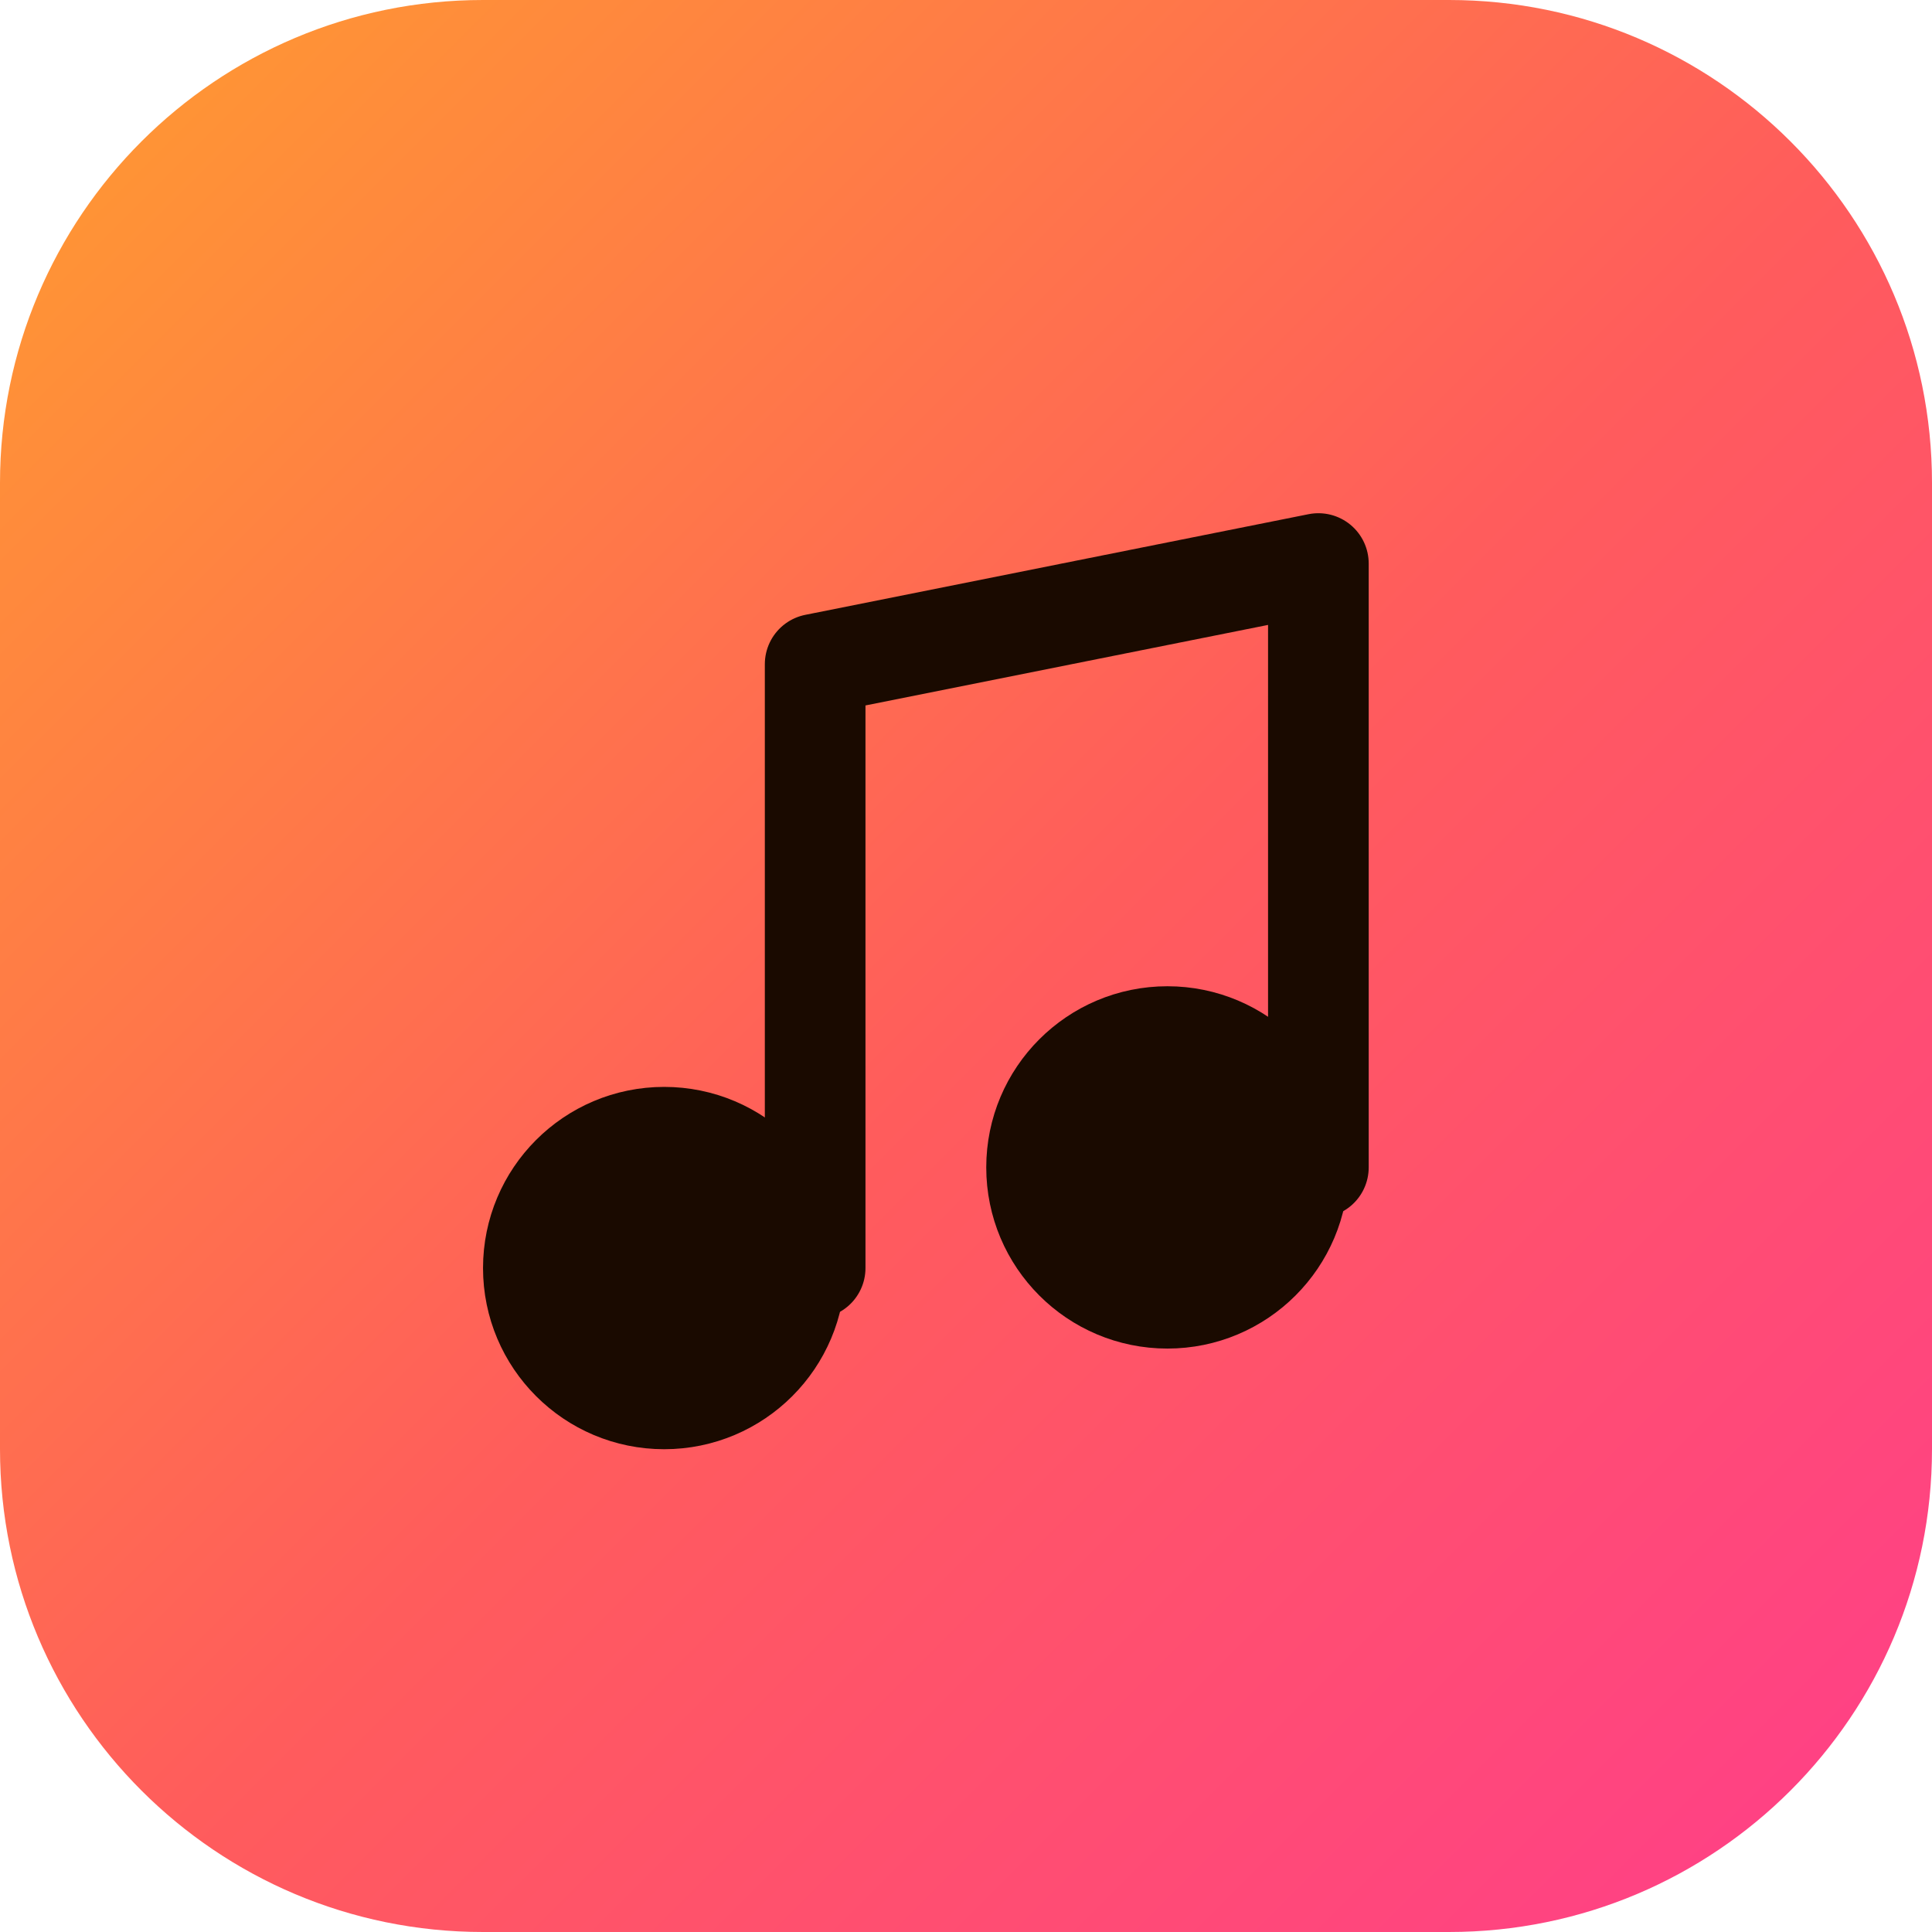
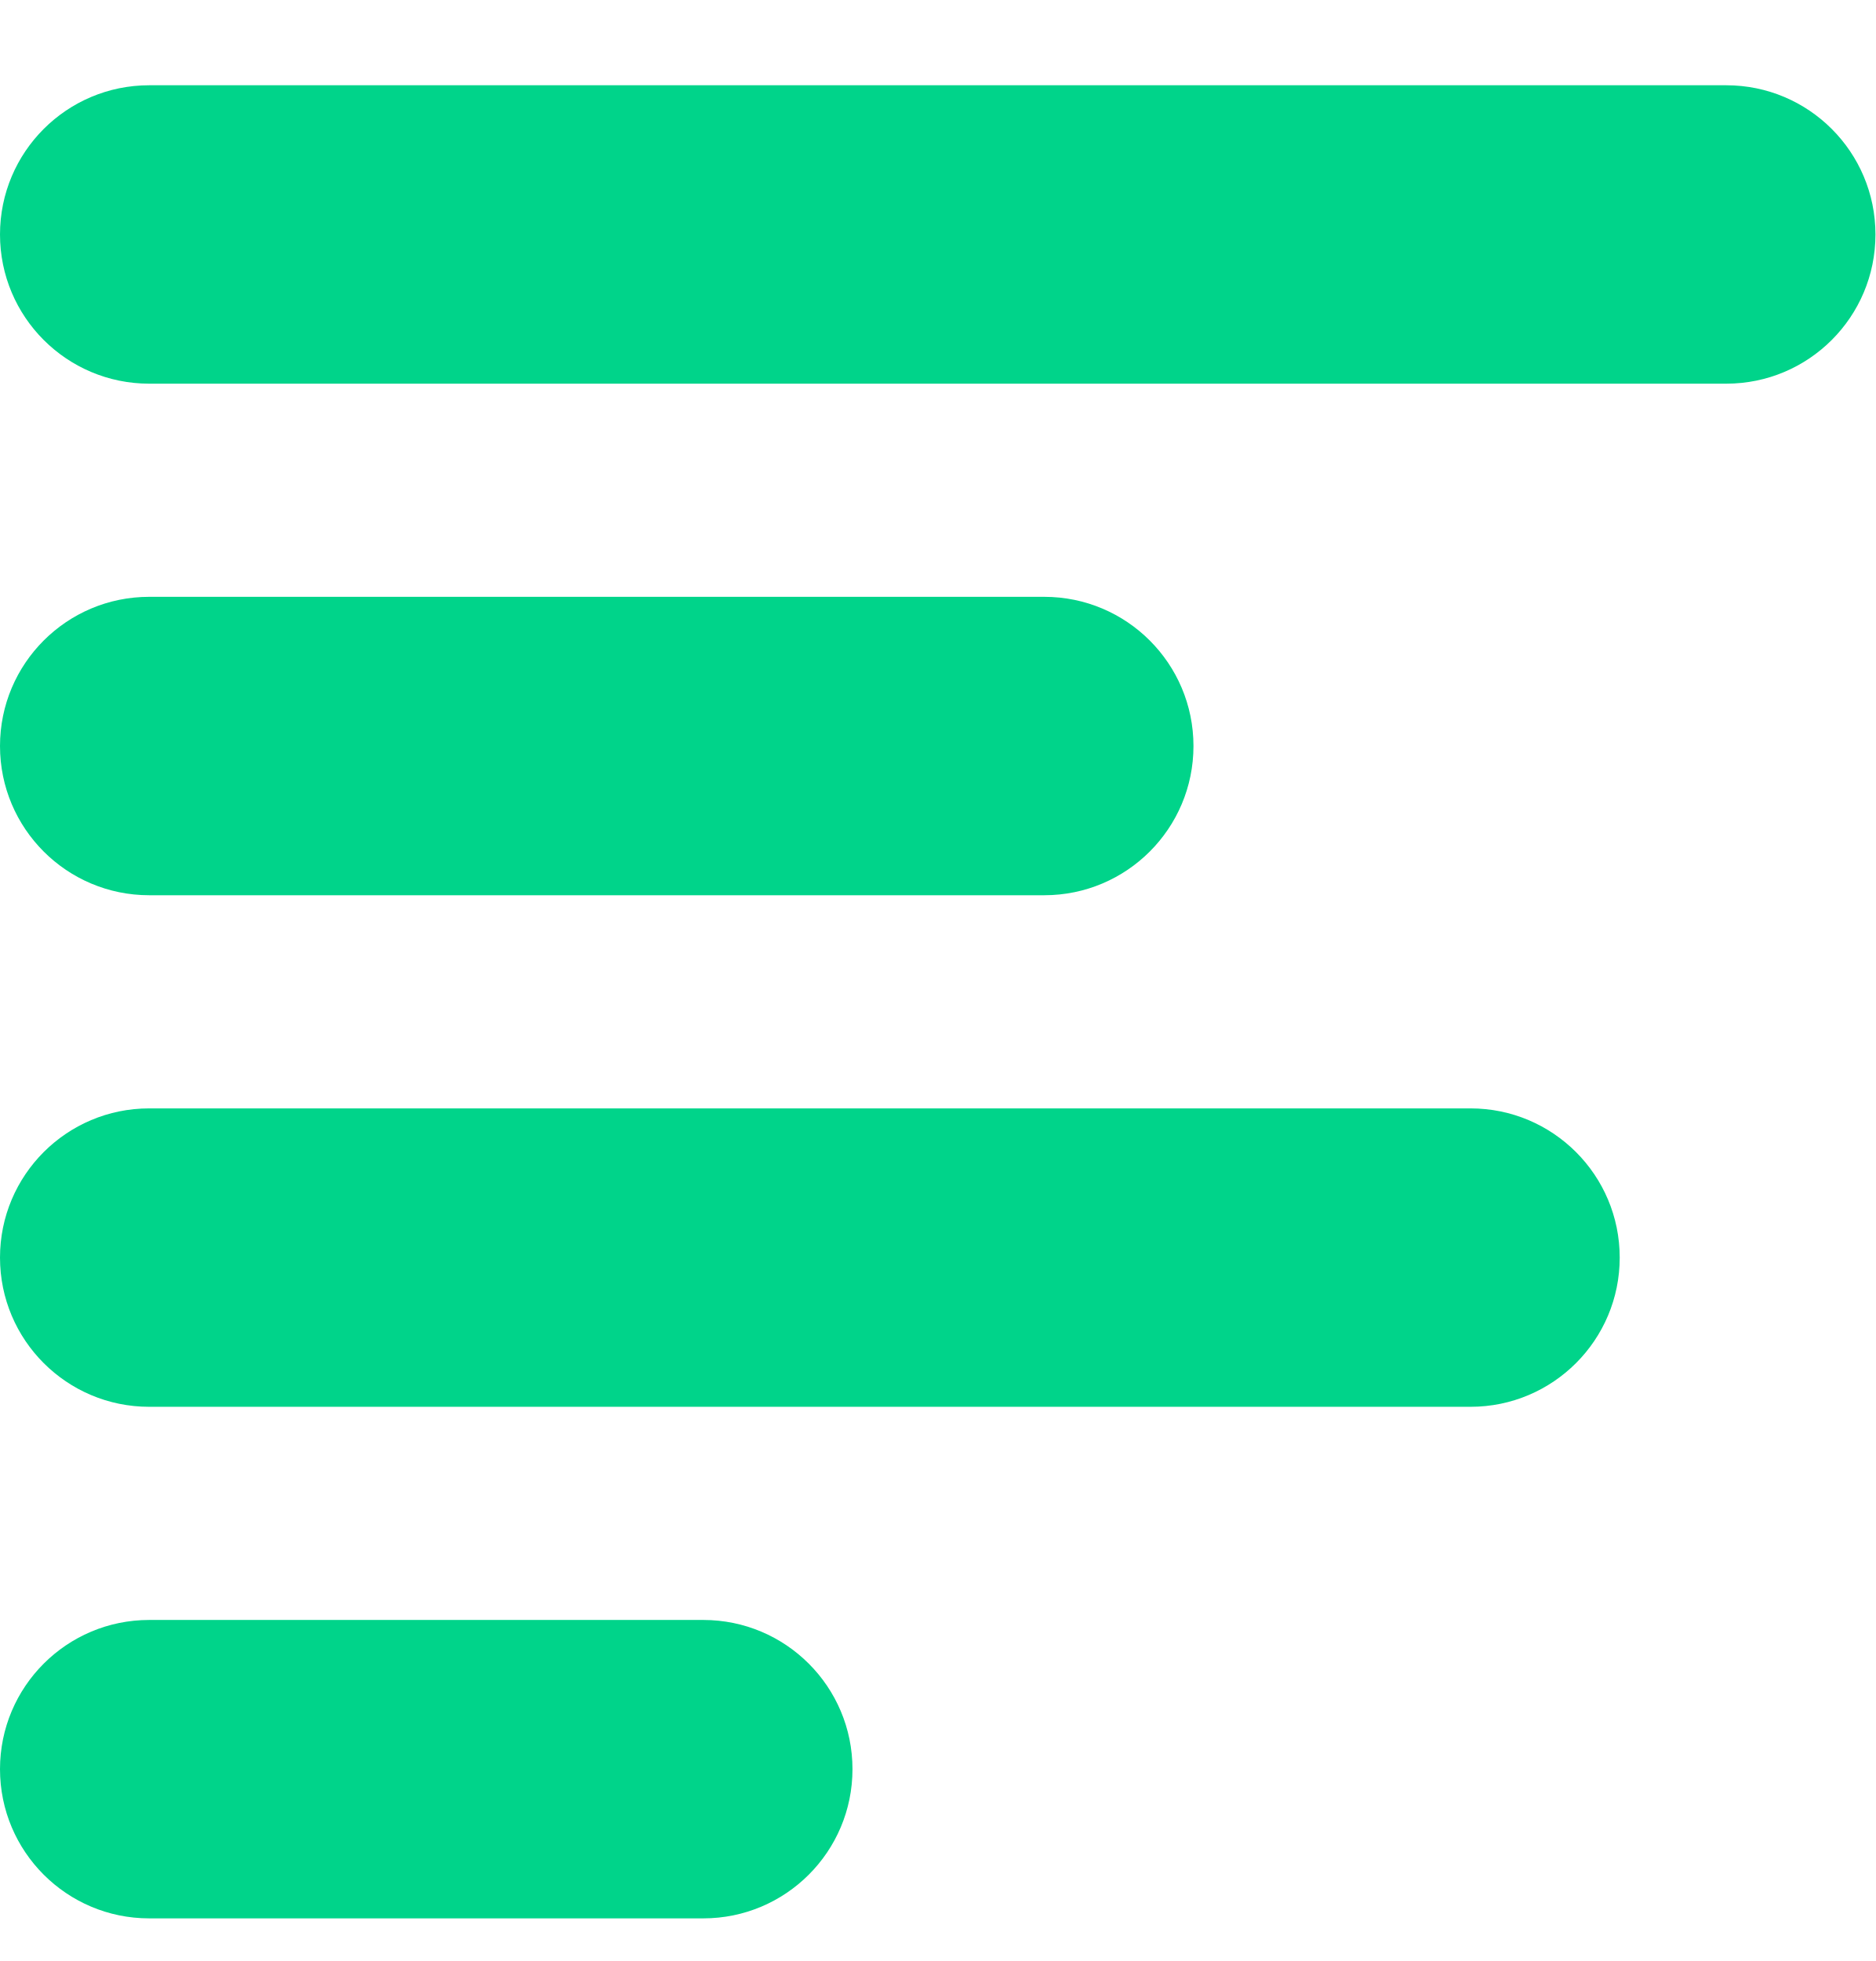
- <svg xmlns="http://www.w3.org/2000/svg" viewBox="0 0 64 64" width="64" height="64">
-   <defs>
-     <linearGradient id="g" x1="0" y1="0" x2="1" y2="1">
-       <stop offset="0" stop-color="#ff9d2f" />
-       <stop offset="0.52" stop-color="#ff5c5c" />
-       <stop offset="1" stop-color="#ff3d8b" />
-     </linearGradient>
-   </defs>
-   <rect width="64" height="64" rx="16" fill="url(#g)" />
-   <g transform="translate(12 12) scale(1.667)" fill="none" stroke="#1a0a00" stroke-width="2" stroke-linecap="round" stroke-linejoin="round">
-     <path d="M9 18V6l10-2v12" />
-     <circle cx="6" cy="18" r="2.6" fill="#1a0a00" />
-     <circle cx="16" cy="16" r="2.6" fill="#1a0a00" />
-   </g>
+ <svg xmlns="http://www.w3.org/2000/svg" width="44" height="46" viewBox="0 0 44 46" fill="none">
+   <rect x="0" y="2" width="44" height="7" rx="3.5" fill="#00D48A" />
+   <rect x="0" y="14" width="28" height="7" rx="3.5" fill="#00D48A" />
+   <rect x="0" y="26" width="38" height="7" rx="3.5" fill="#00D48A" />
+   <rect x="0" y="38" width="20" height="7" rx="3.5" fill="#00D48A" />
</svg>
